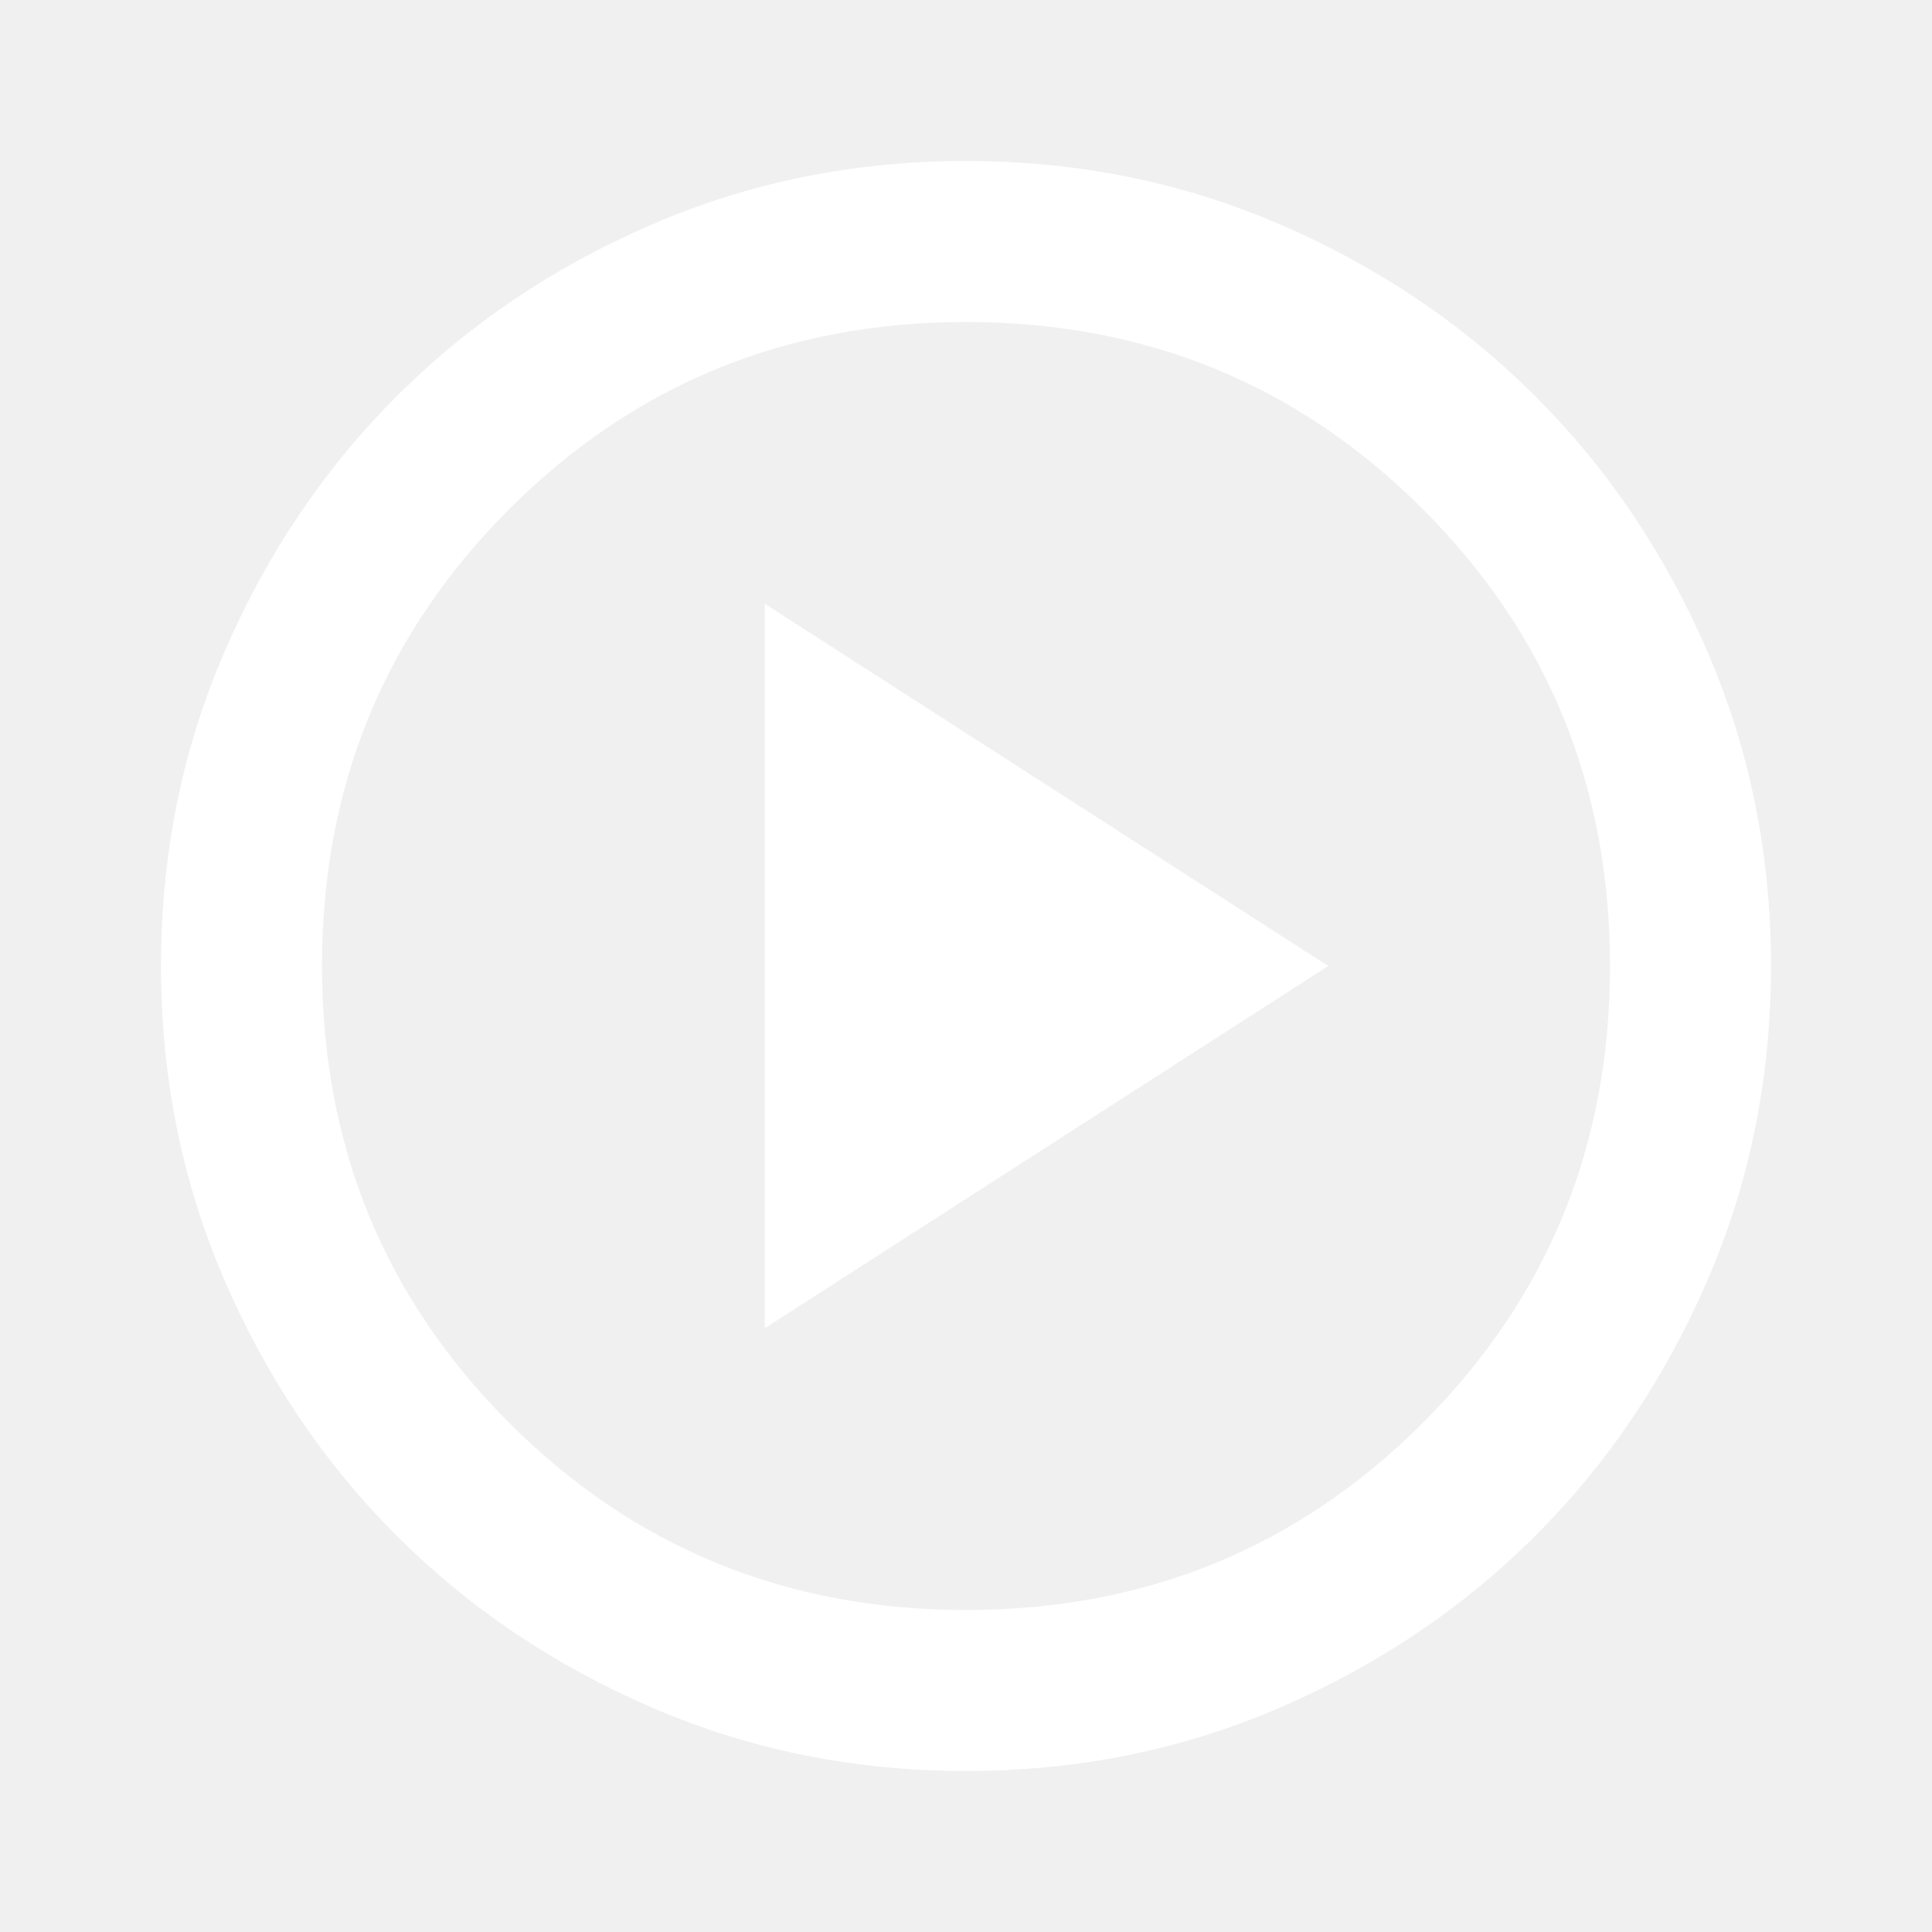
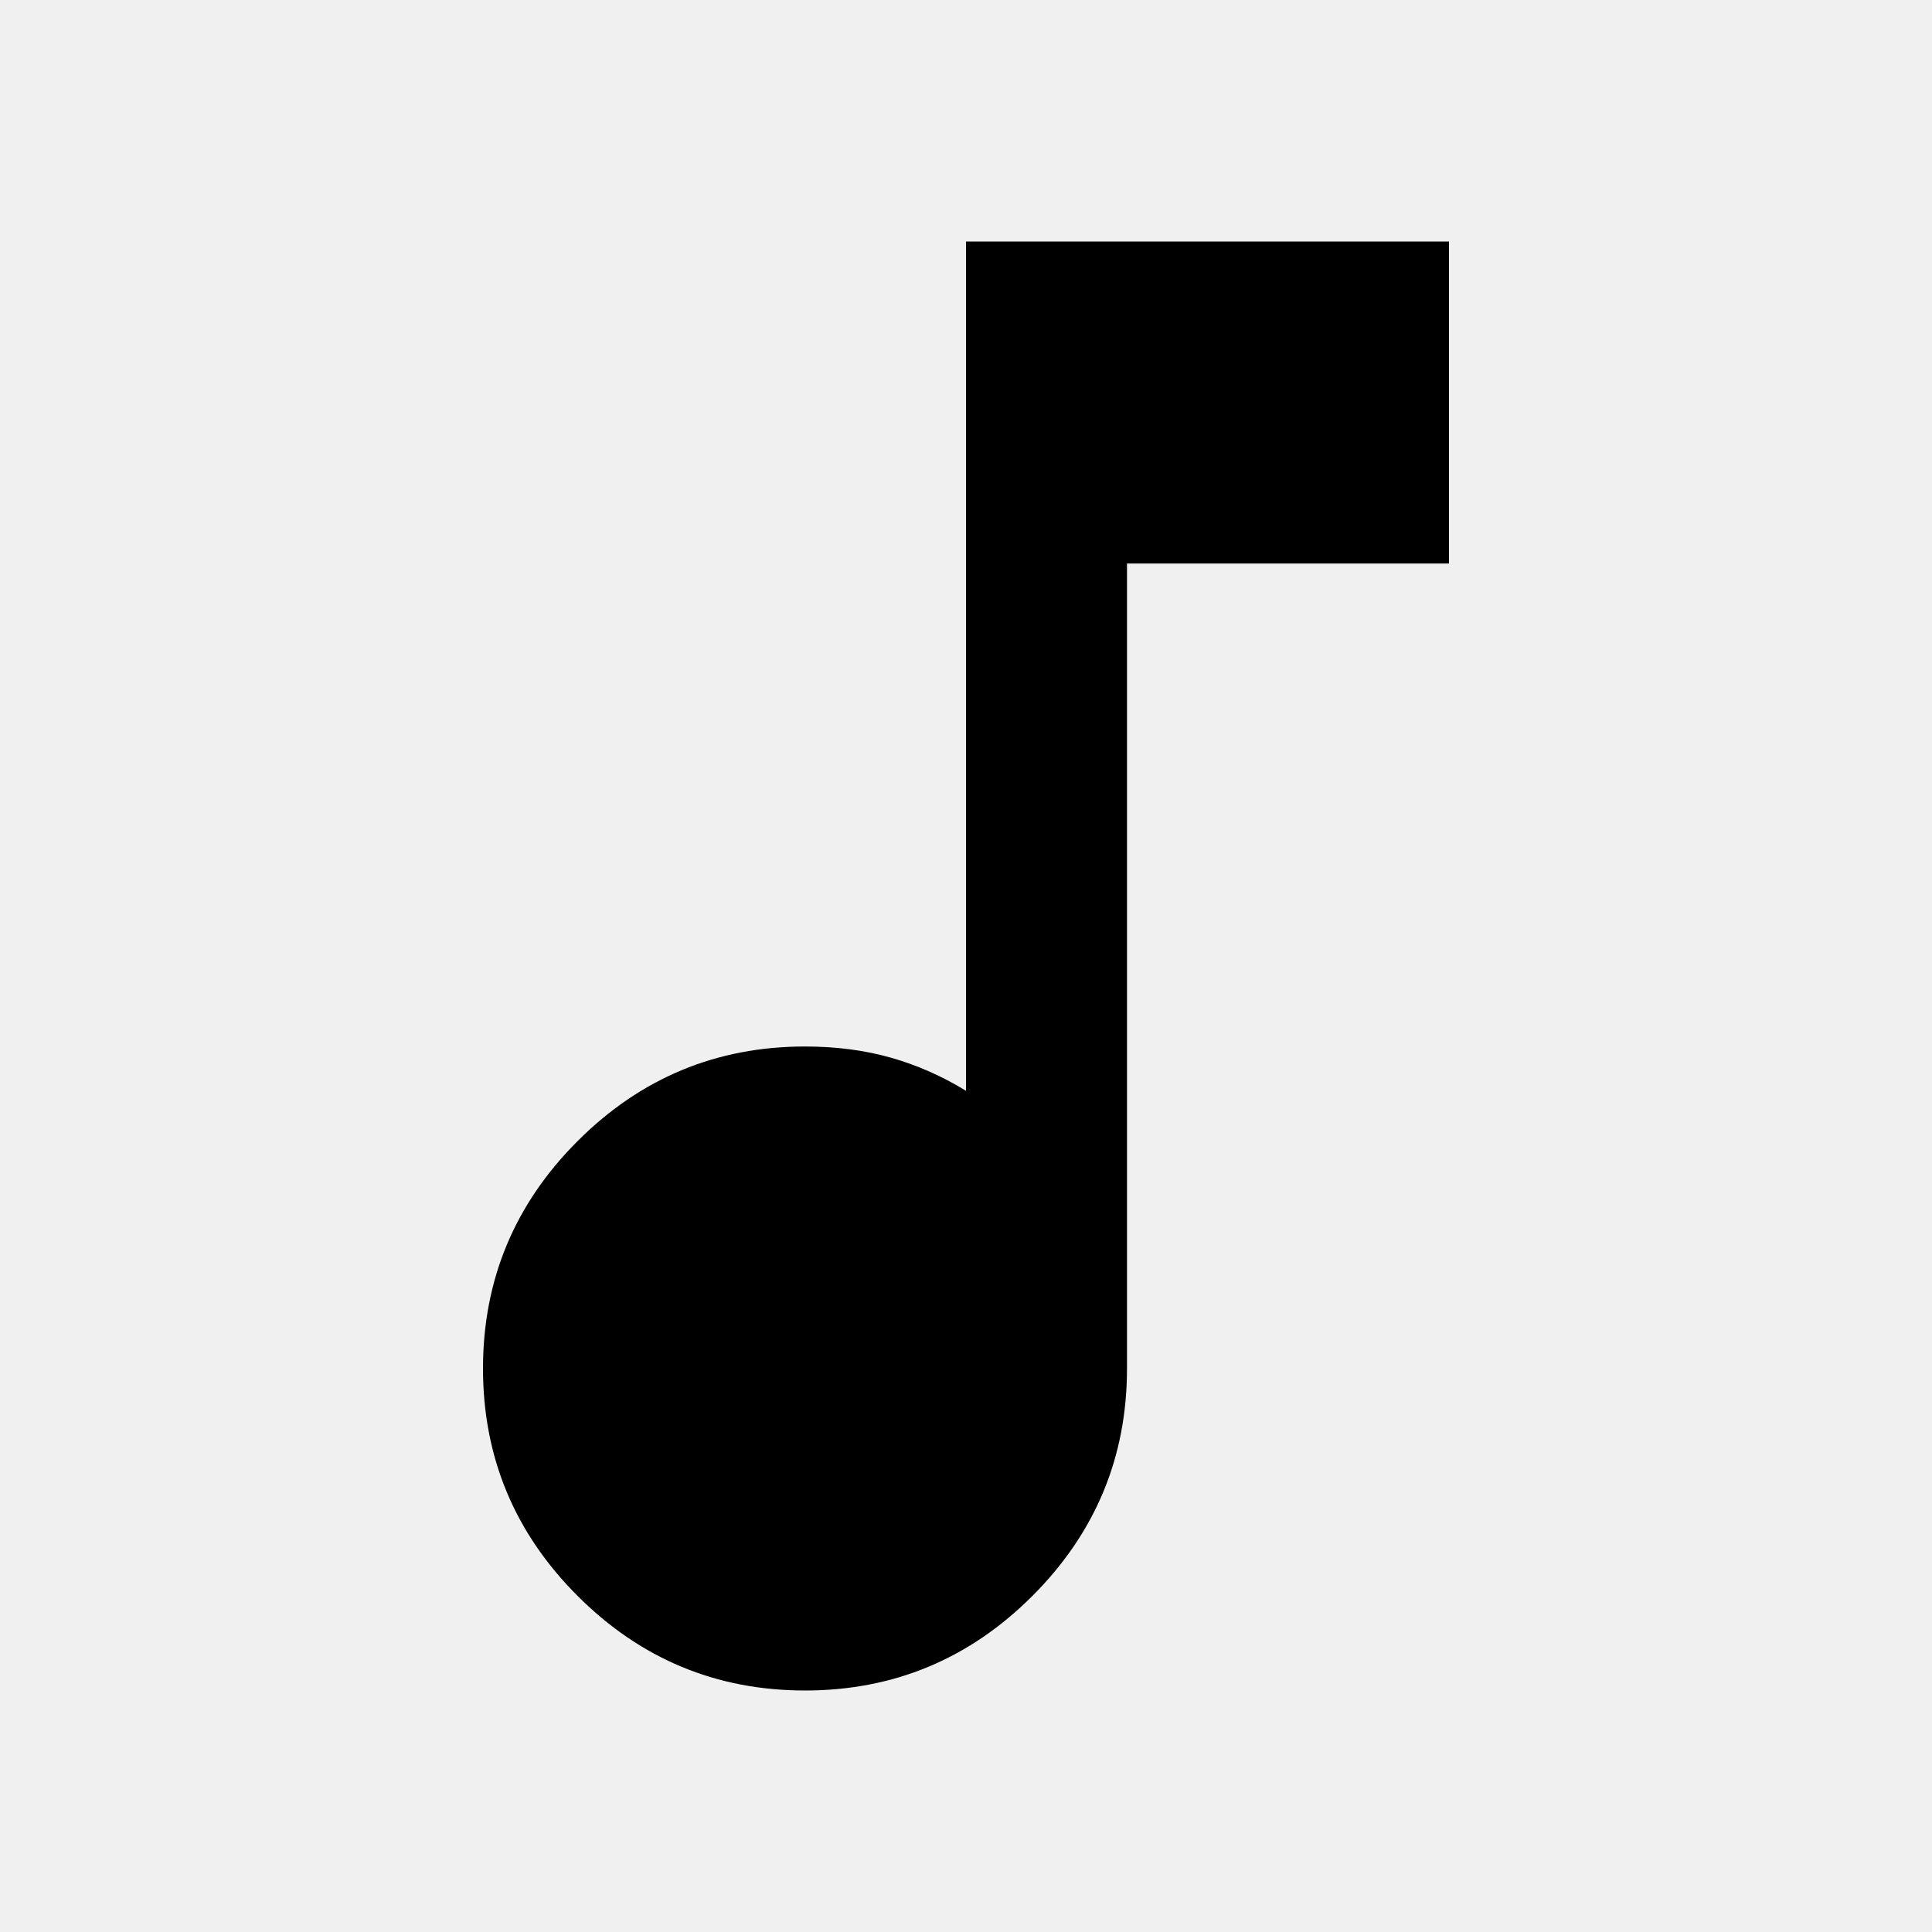
- <svg xmlns="http://www.w3.org/2000/svg" height="24px" viewBox="0 -960 960 960" width="24px" fill="#FFF">
-   <path d="m380-300 280-180-280-180v360ZM480-80q-83 0-156-31.5T197-197q-54-54-85.5-127T80-480q0-83 31.5-156T197-763q54-54 127-85.5T480-880q83 0 156 31.5T763-763q54 54 85.5 127T880-480q0 83-31.5 156T763-197q-54 54-127 85.5T480-80Zm0-80q134 0 227-93t93-227q0-134-93-227t-227-93q-134 0-227 93t-93 227q0 134 93 227t227 93Zm0-320Z" />
+ <svg xmlns="http://www.w3.org/2000/svg" height="24px" viewBox="0 -960 960 960" width="24px" fill="#000000">
+   <path d="M400-120q-66 0-113-47t-47-113q0-66 47-113t113-47q23 0 42.5 5.5T480-418v-422h240v160H560v400q0 66-47 113t-113 47Z" />
</svg>
